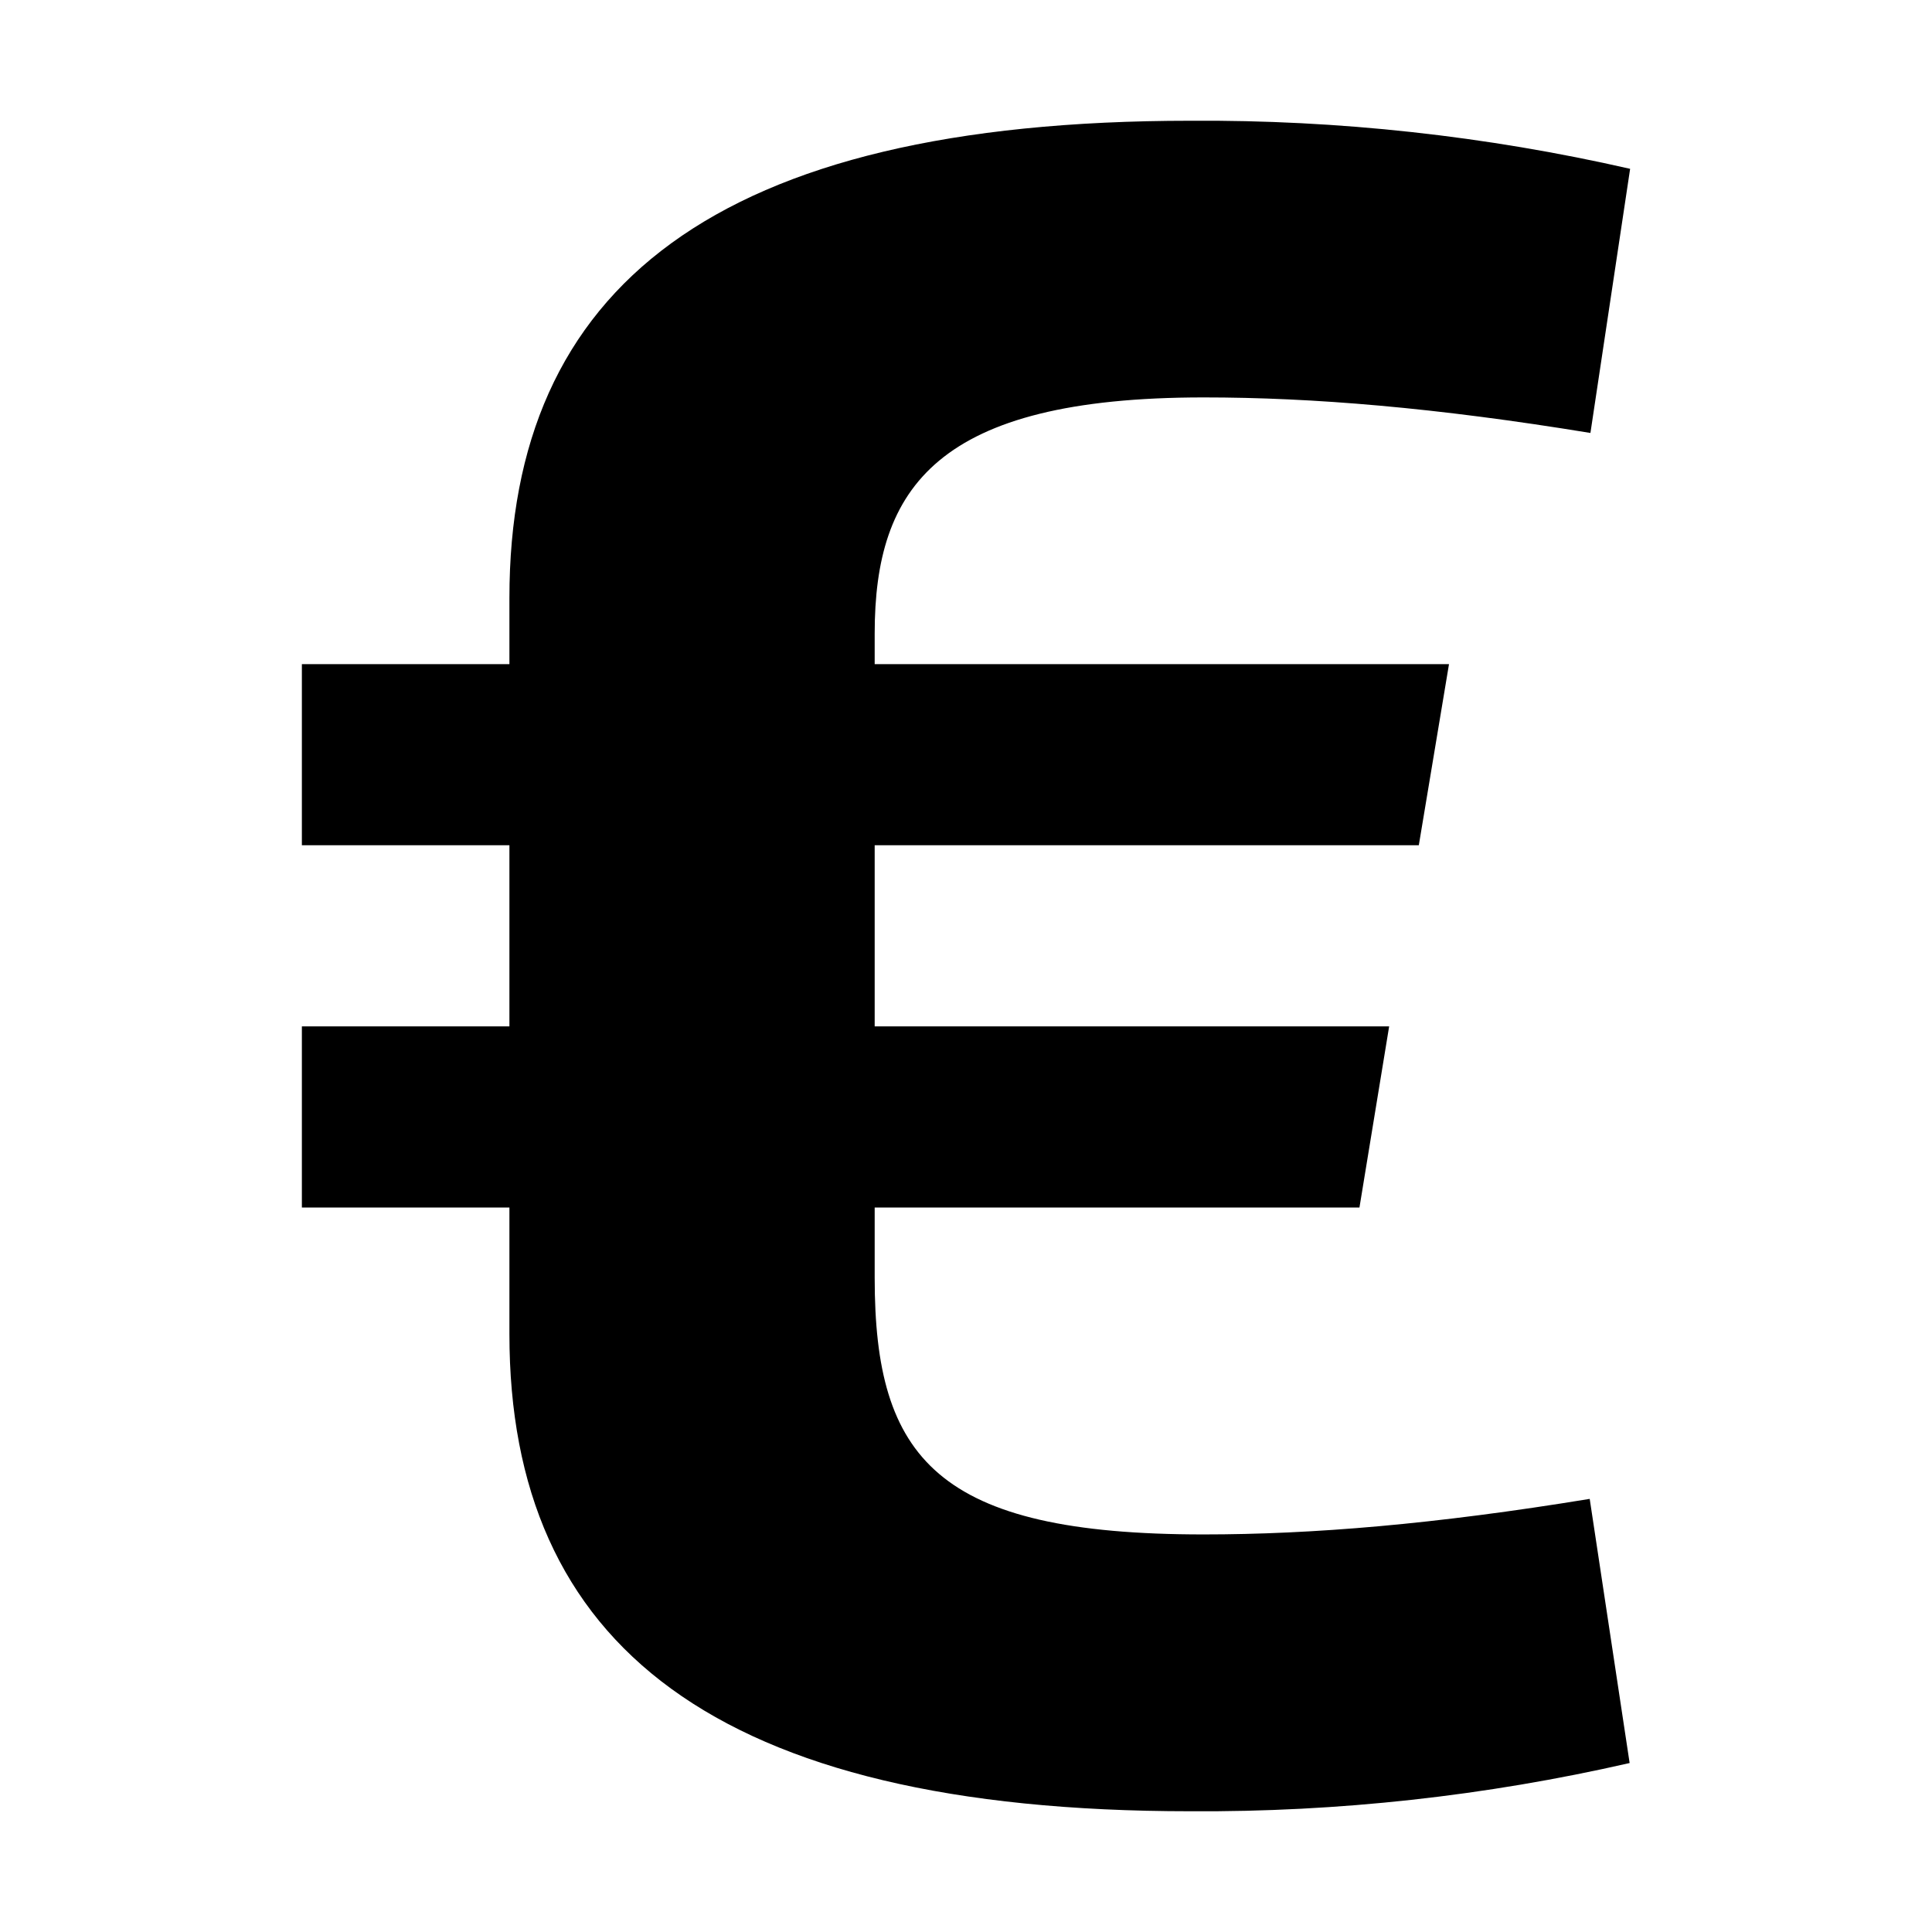
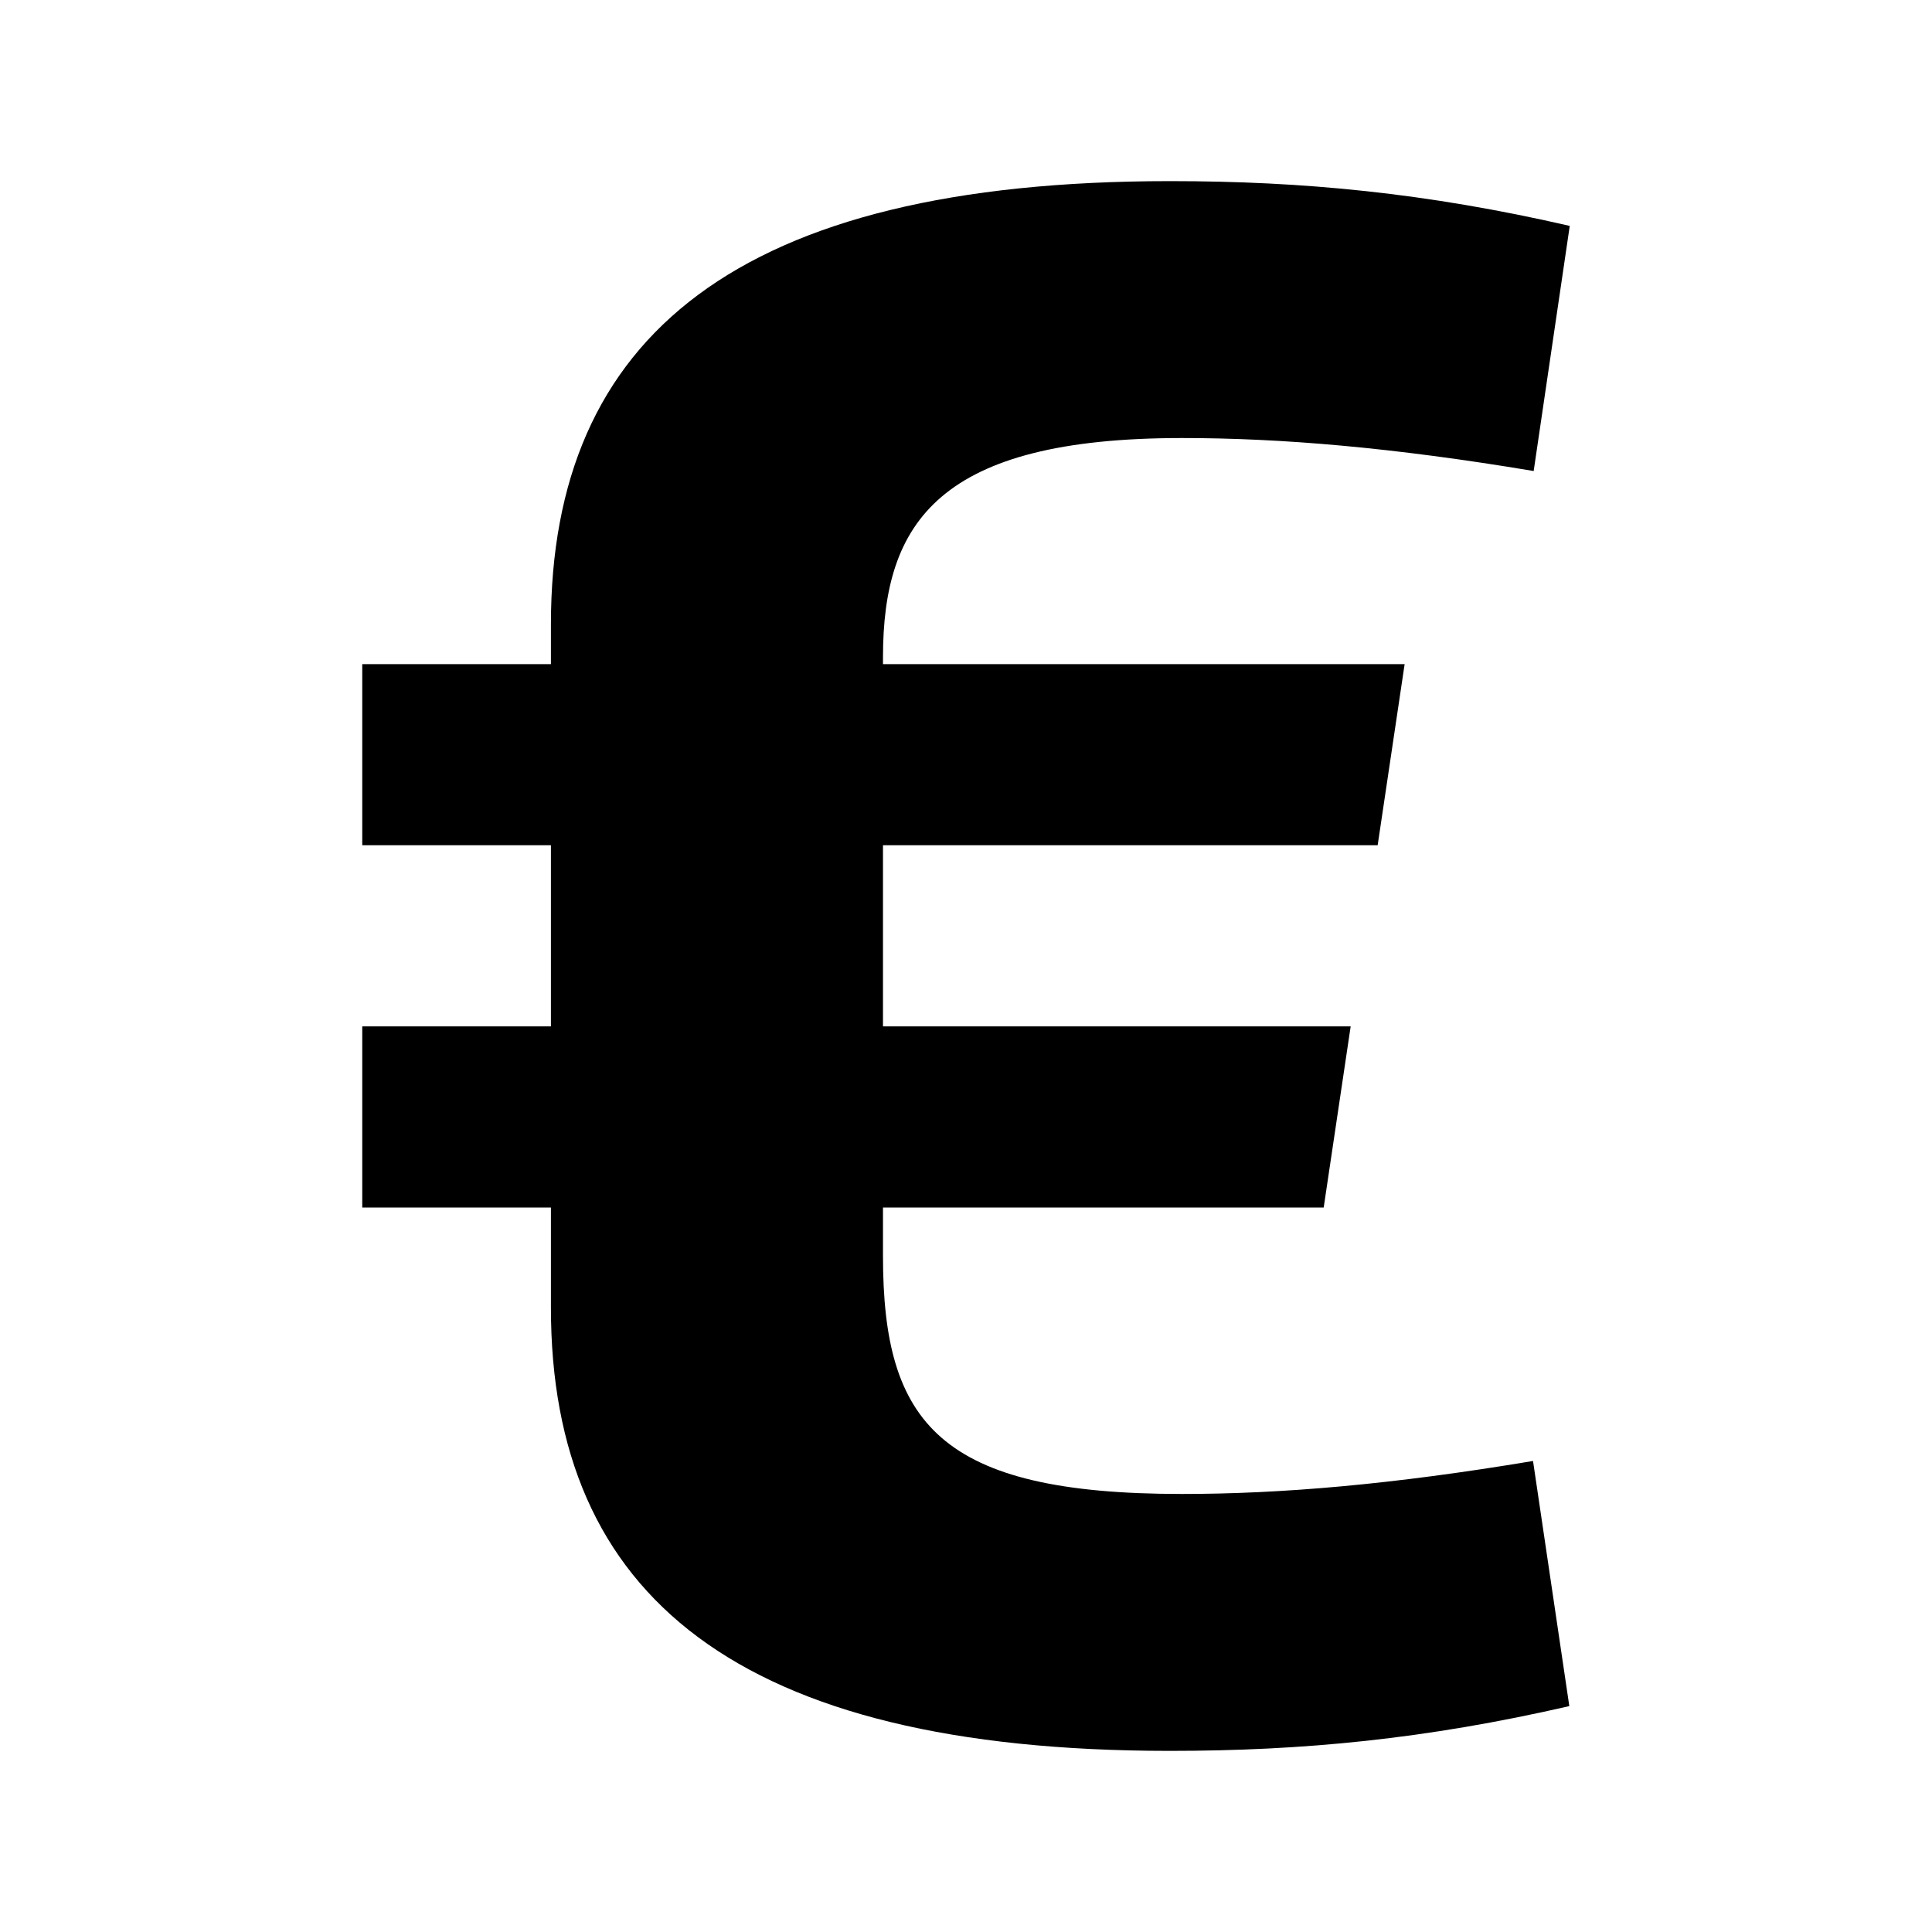
- <svg xmlns="http://www.w3.org/2000/svg" width="512" height="512" viewBox="0 0 512 512">
-   <path d="M231.8,272V224H376l8-48H231.8v-8.12c0-38.69,16.47-62.56,87.18-62.56,28.89,0,61.45,2.69,102.5,9.42l10.52-70A508.54,508.54,0,0,0,315.46,32C189.26,32,135,76.4,135,158.46V176l-55,0v48h55v48H80v48h55v33.54C135,435.6,189.23,480,315.43,480a507.76,507.76,0,0,0,116.44-12.78l-10.58-70c-41.05,6.73-73.46,9.42-102.35,9.42-70.7,0-87.14-20.18-87.14-67.94V320H360.27l7.87-48Z" />
+ <svg xmlns="http://www.w3.org/2000/svg" version="1.1" id="Layer_1" x="0px" y="0px" width="512px" height="512px" viewBox="0 0 512 512" enable-background="new 0 0 512 512" xml:space="preserve">
+   <g>
+     <path d="M234,272v-48h131.094l7.149-48H234v-1.83c0-35.92,14.975-58.086,79.25-58.086c26.264,0,55.867,2.498,93.189,8.742   L416,59.866C377.988,51.123,345.306,48,310.057,48C195.326,48,146,89.225,146,165.43V176H96v48h50v48H96v48h50v26.57   C146,422.774,195.297,464,310.027,464c35.25,0,67.848-3.123,105.859-11.866l-9.619-64.96c-37.322,6.244-66.781,8.742-93.045,8.742   c-64.276,0-79.223-18.739-79.223-63.086V320h116.795l7.148-48H234z" />
+   </g>
</svg>
